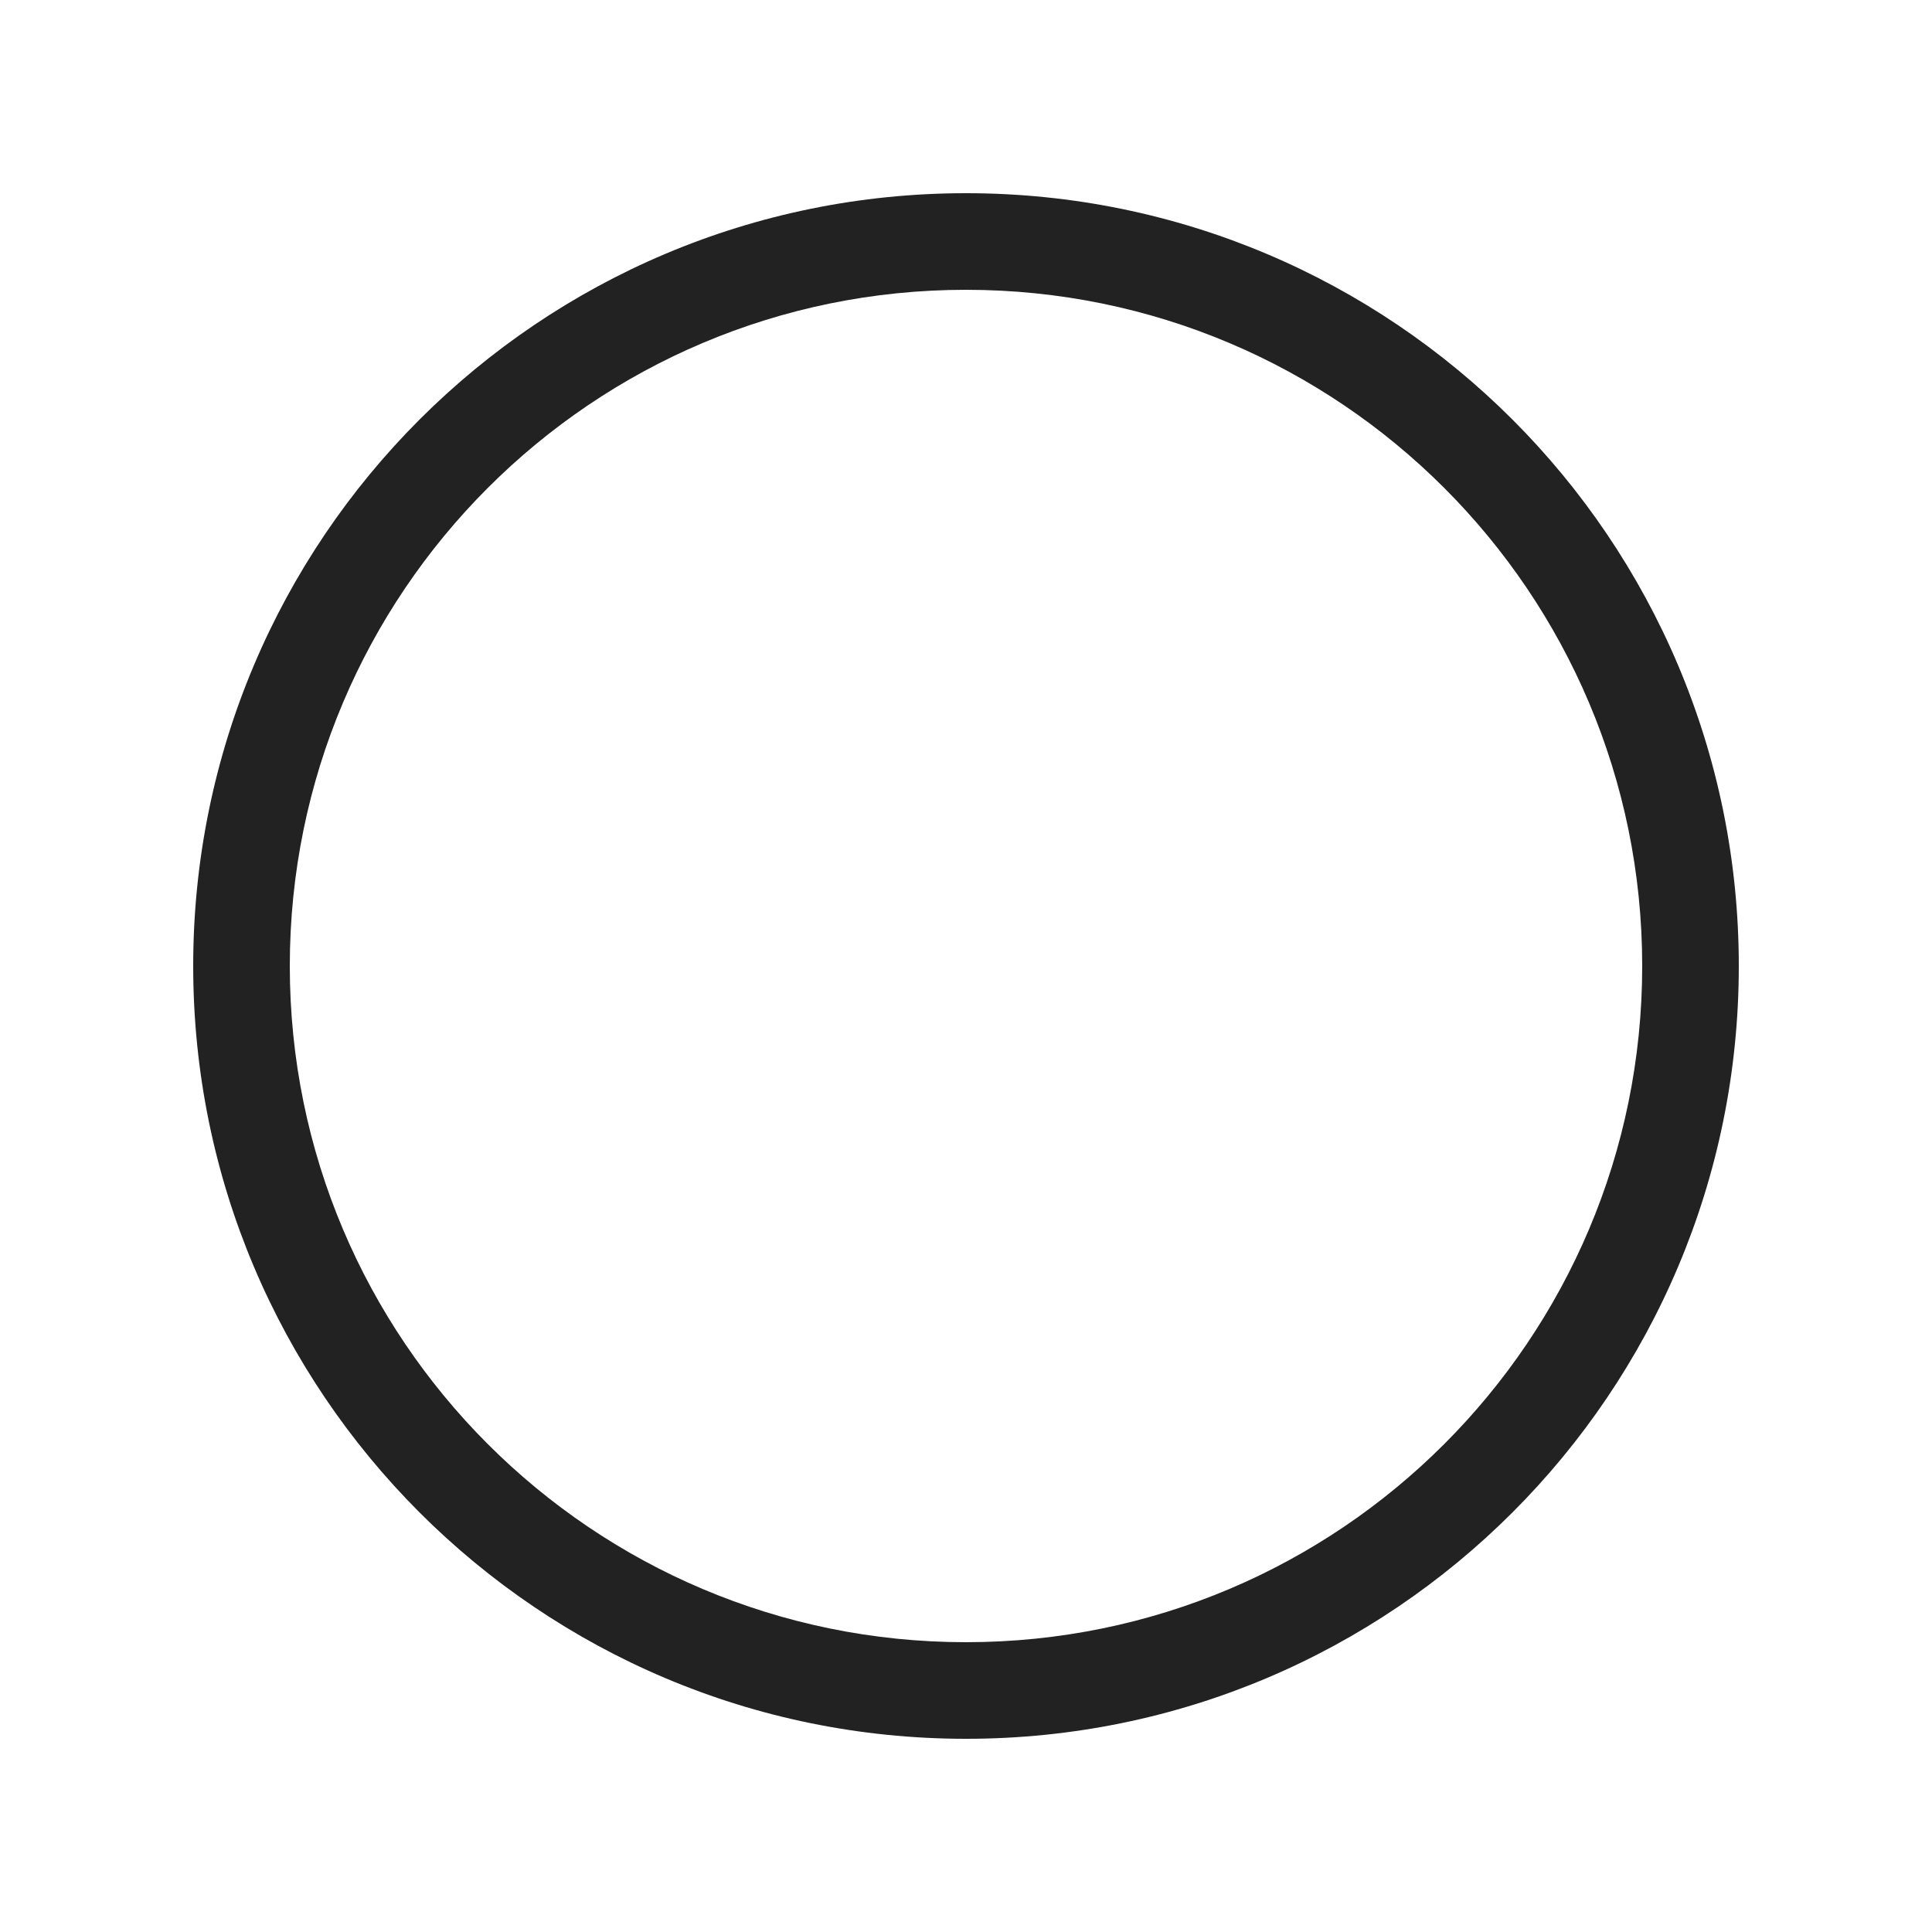
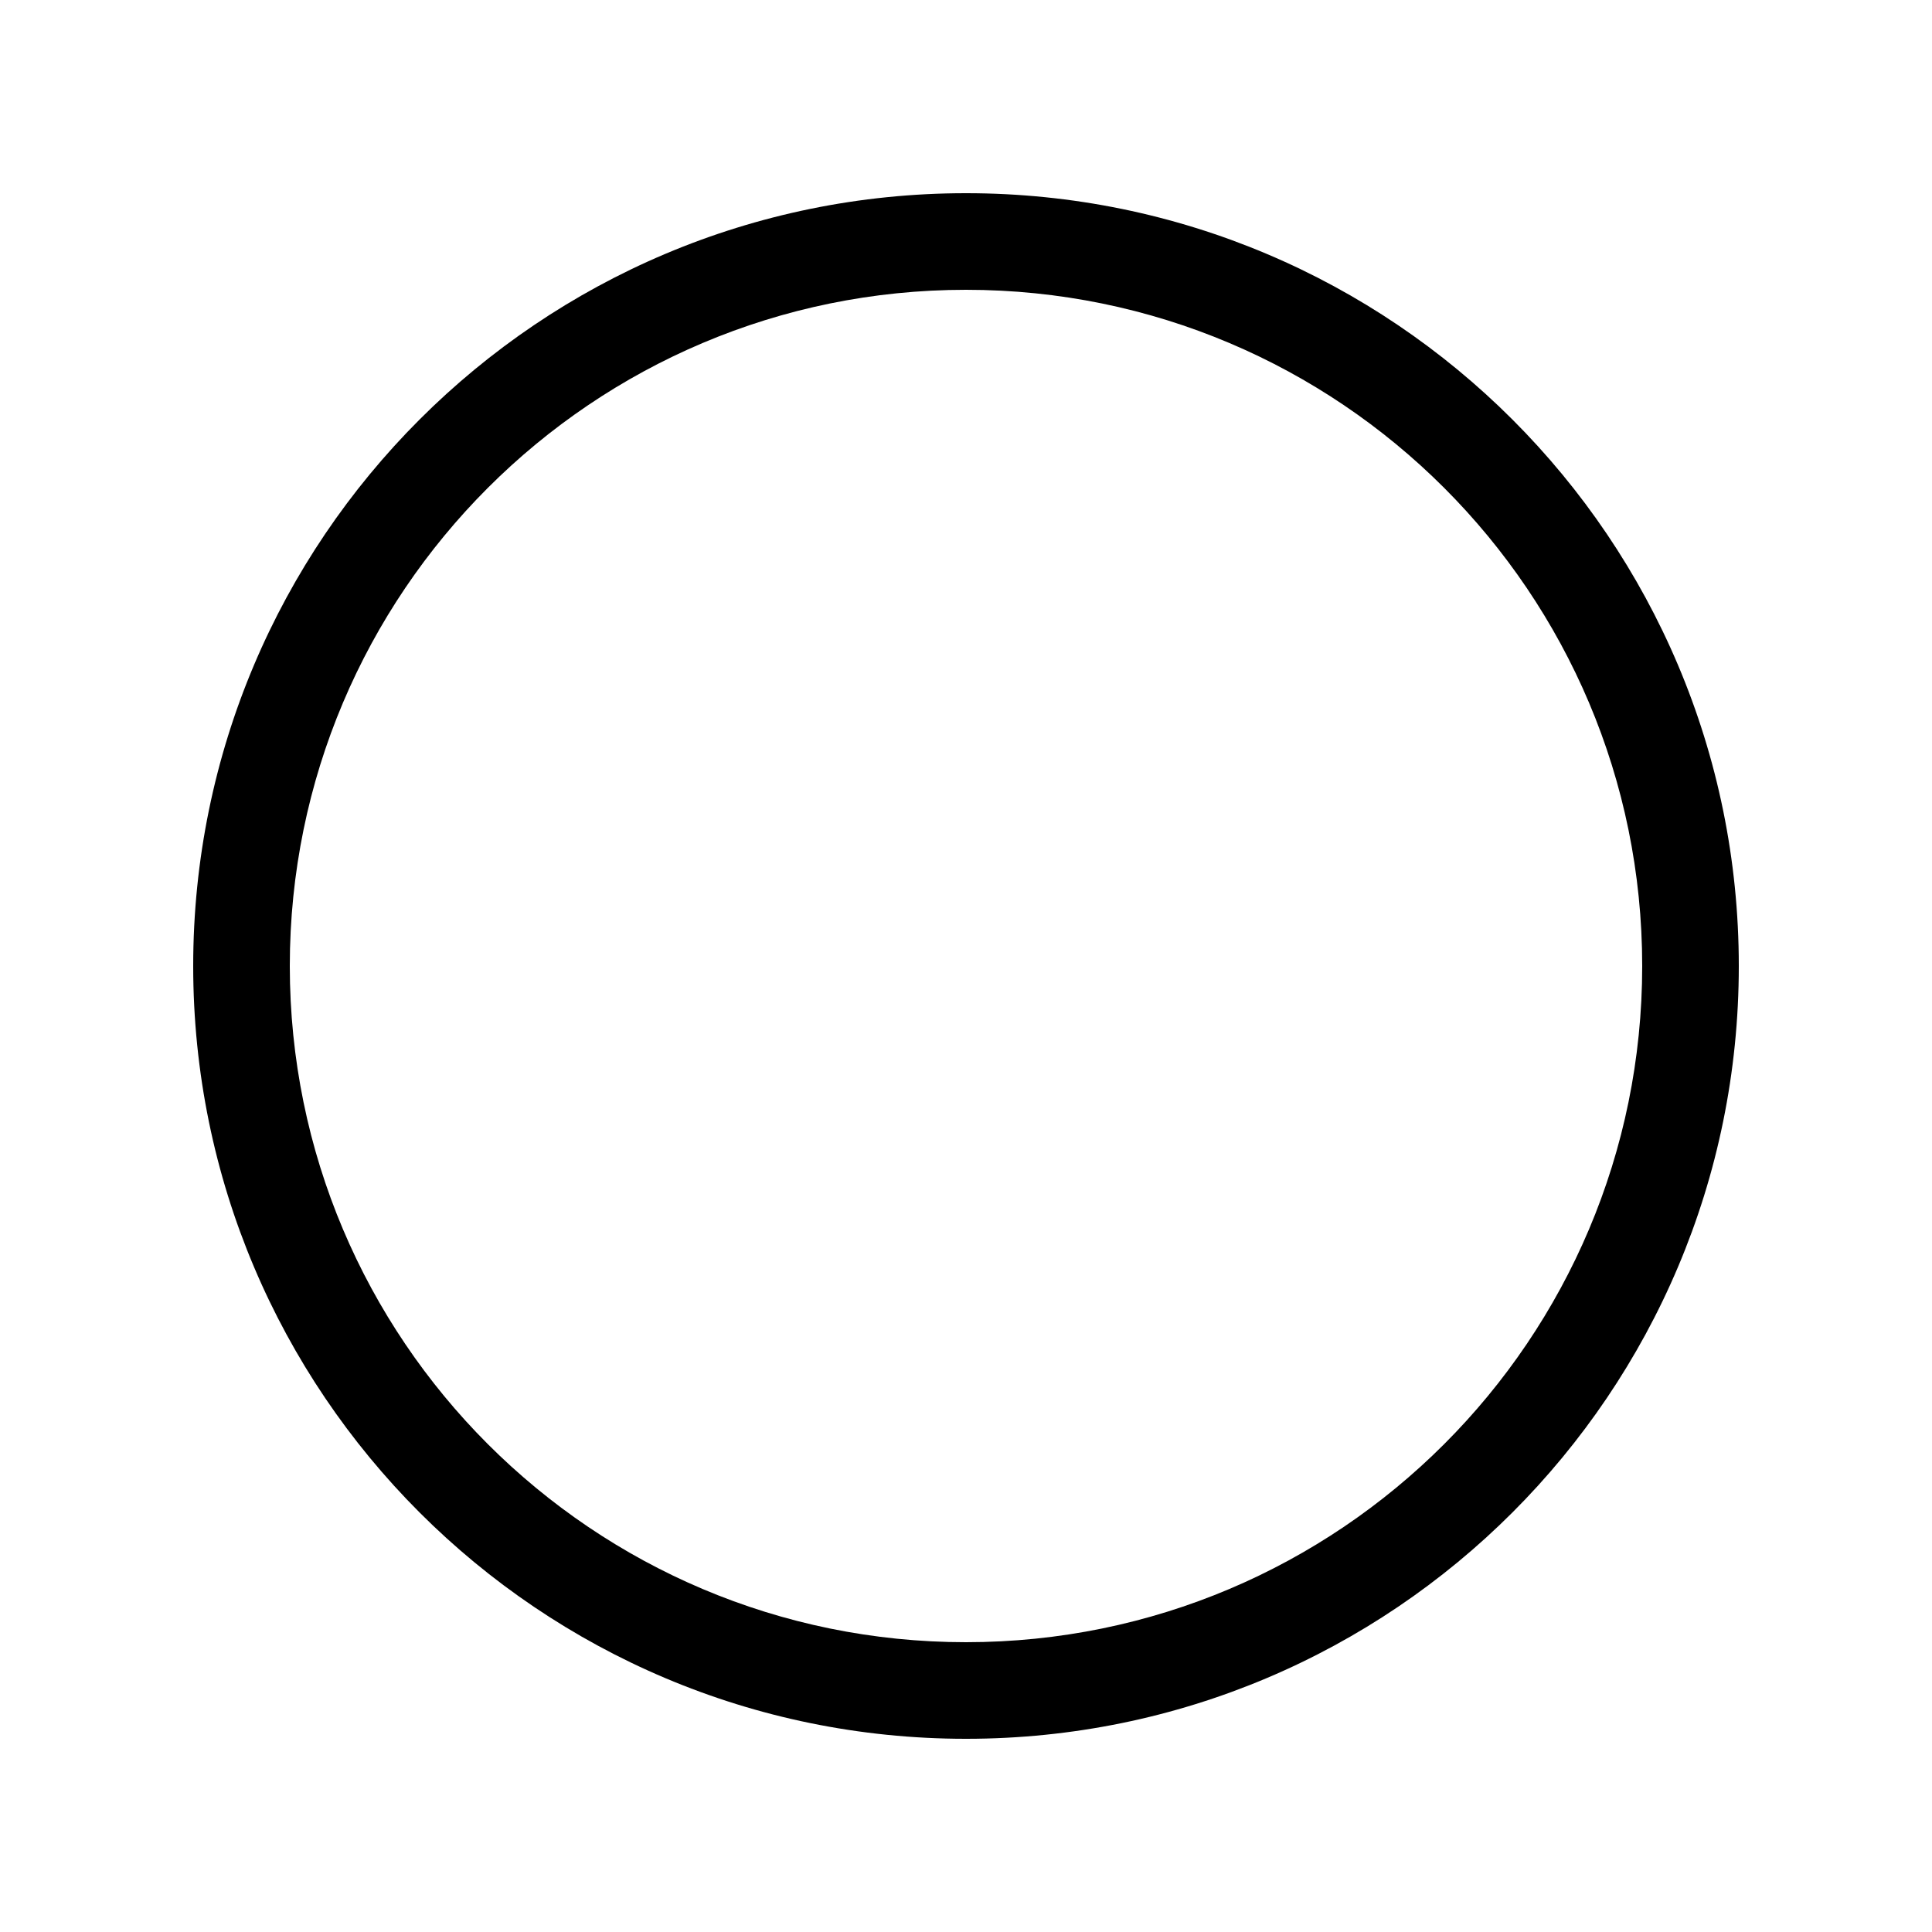
- <svg xmlns="http://www.w3.org/2000/svg" width="20px" height="20px" viewBox="0 0 20 20" version="1.1">
+ <svg xmlns="http://www.w3.org/2000/svg" preserveAspectRatio="none" width="20px" height="20px" viewBox="0 0 20 20" version="1.1">
  <g id="layer1">
-     <path d="M 10 2 A 8 8 0 0 0 2 10 A 8 8 0 0 0 10 18 A 8 8 0 0 0 18 10 A 8 8 0 0 0 10 2 z M 10 3 A 7 7 0 0 1 17 10 A 7 7 0 0 1 10 17 A 7 7 0 0 1 3 10 A 7 7 0 0 1 10 3 z " style="fill:#222222; fill-opacity:1; stroke:none; stroke-width:0px;" />
+     <path d="M 10 2 A 8 8 0 0 0 2 10 A 8 8 0 0 0 10 18 A 8 8 0 0 0 18 10 A 8 8 0 0 0 10 2 z M 10 3 A 7 7 0 0 1 17 10 A 7 7 0 0 1 10 17 A 7 7 0 0 1 3 10 A 7 7 0 0 1 10 3 z " />
  </g>
</svg>
